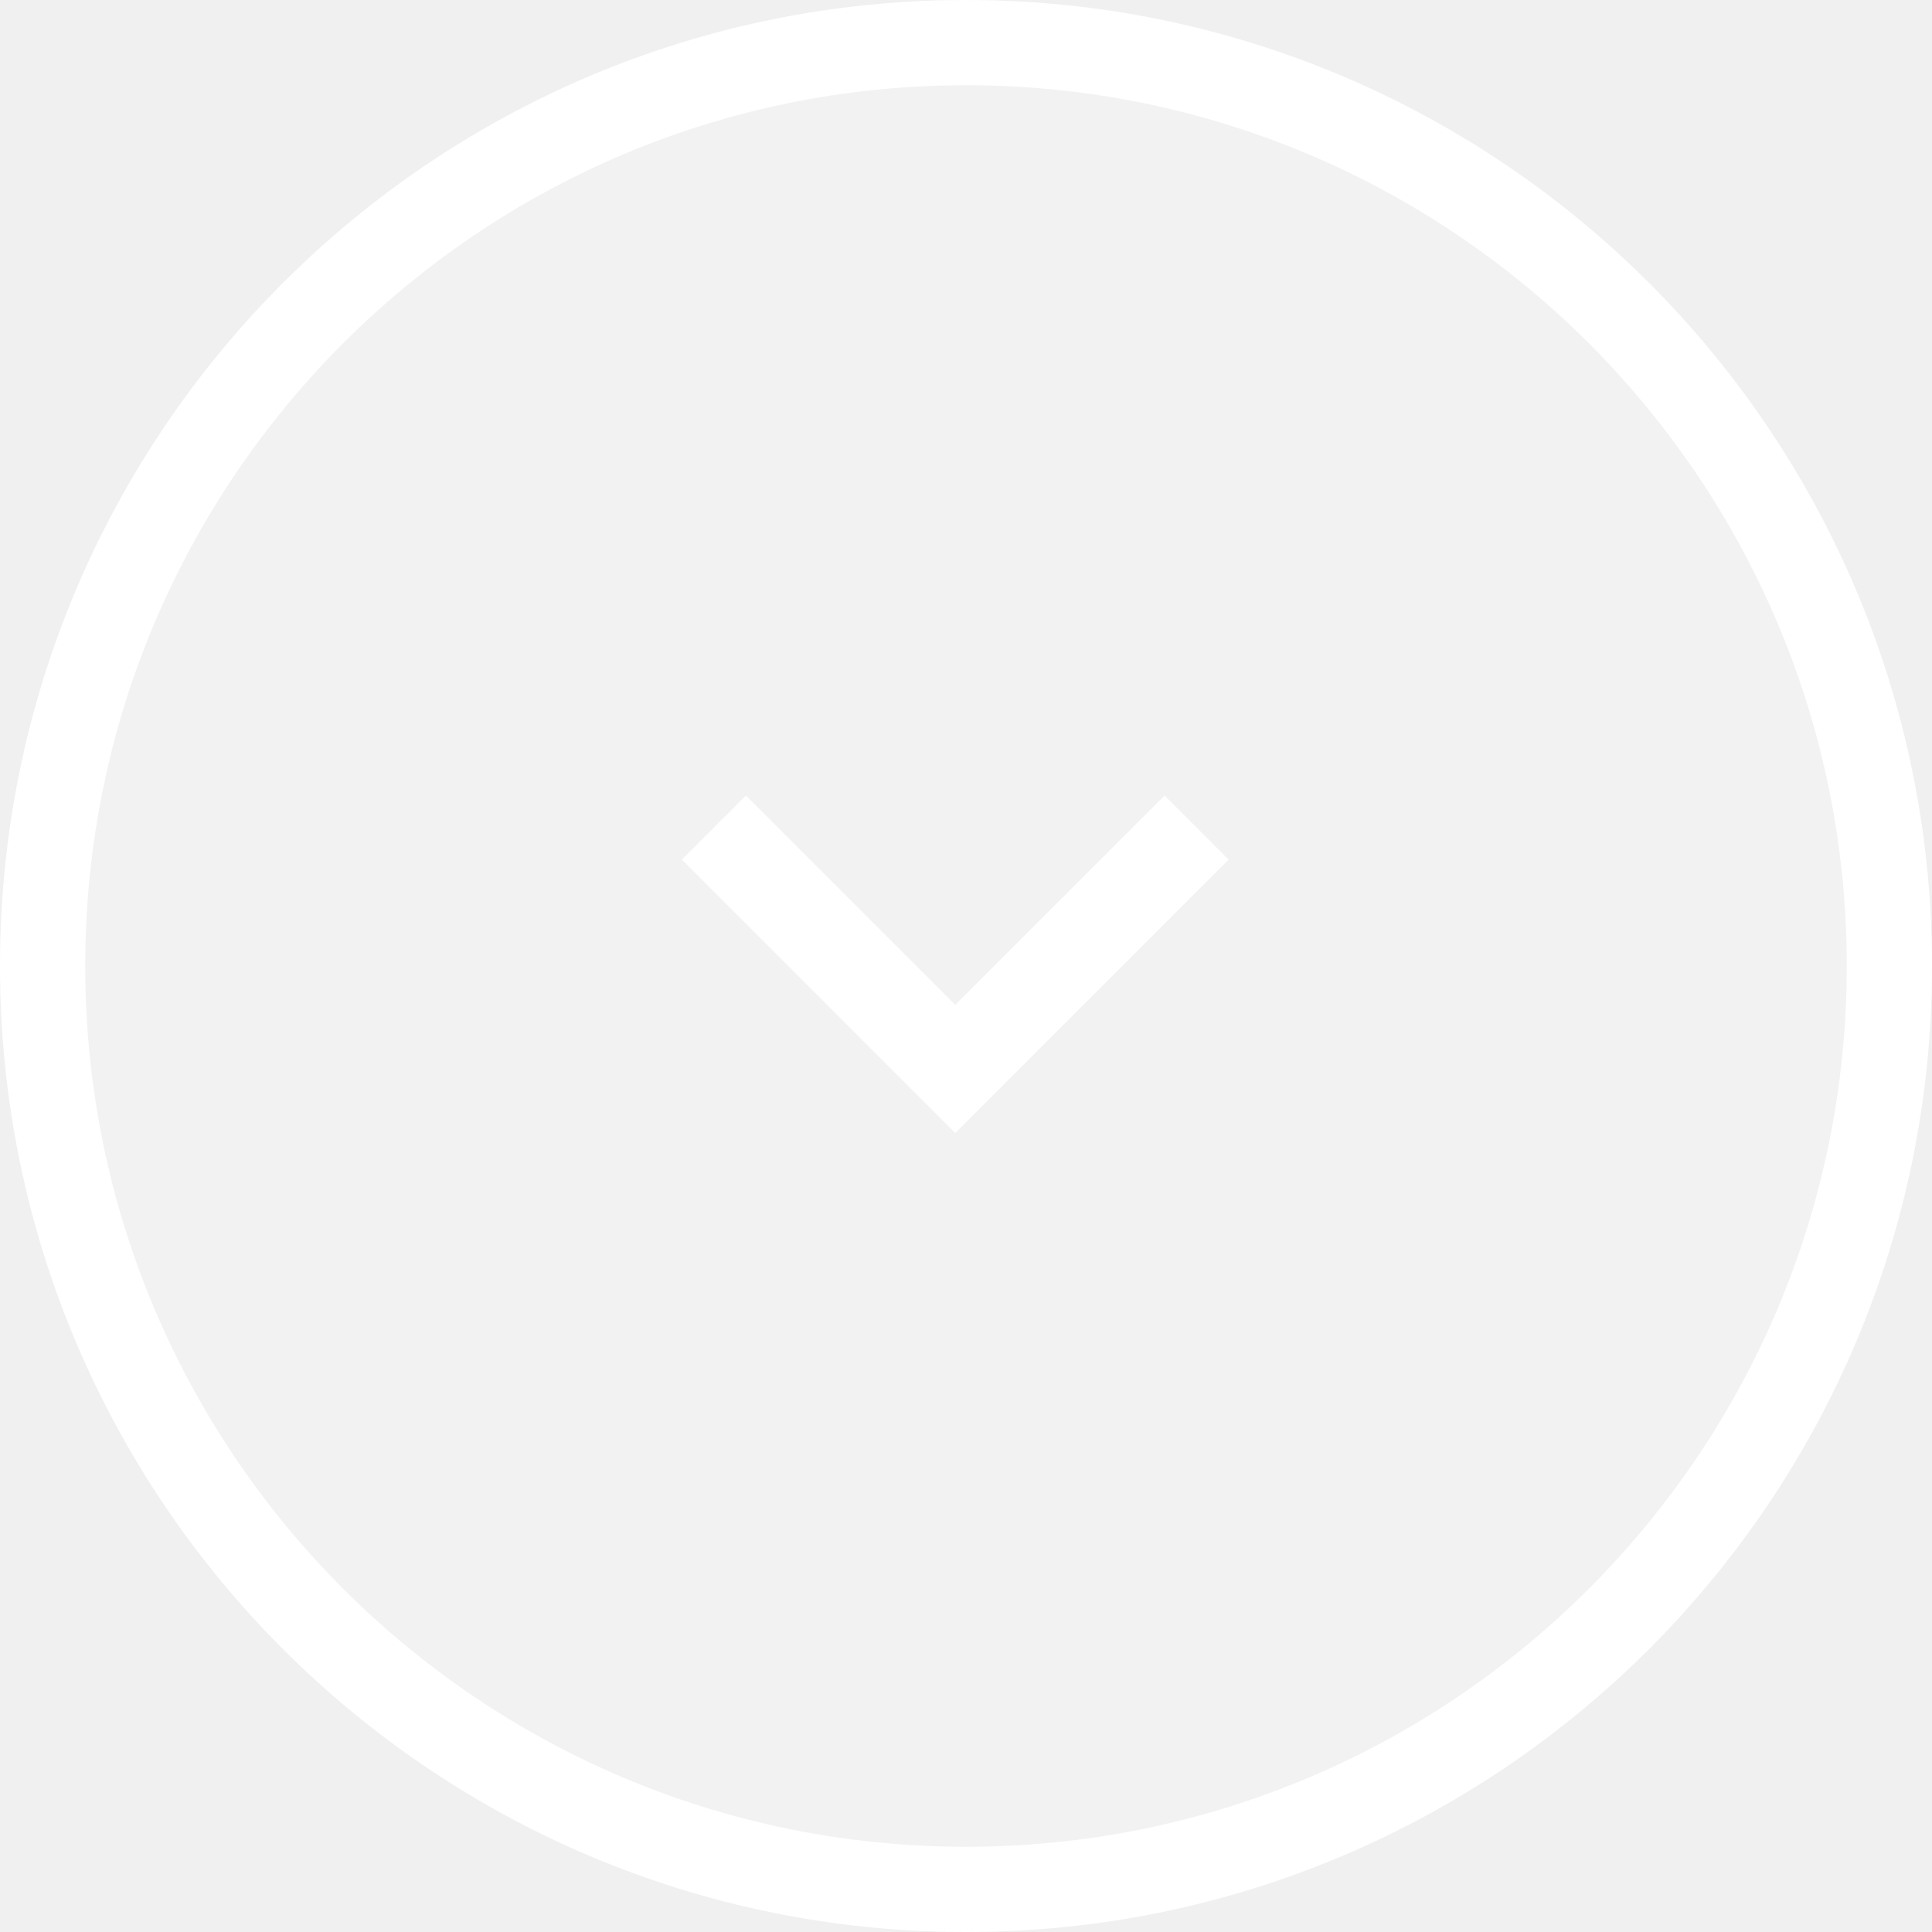
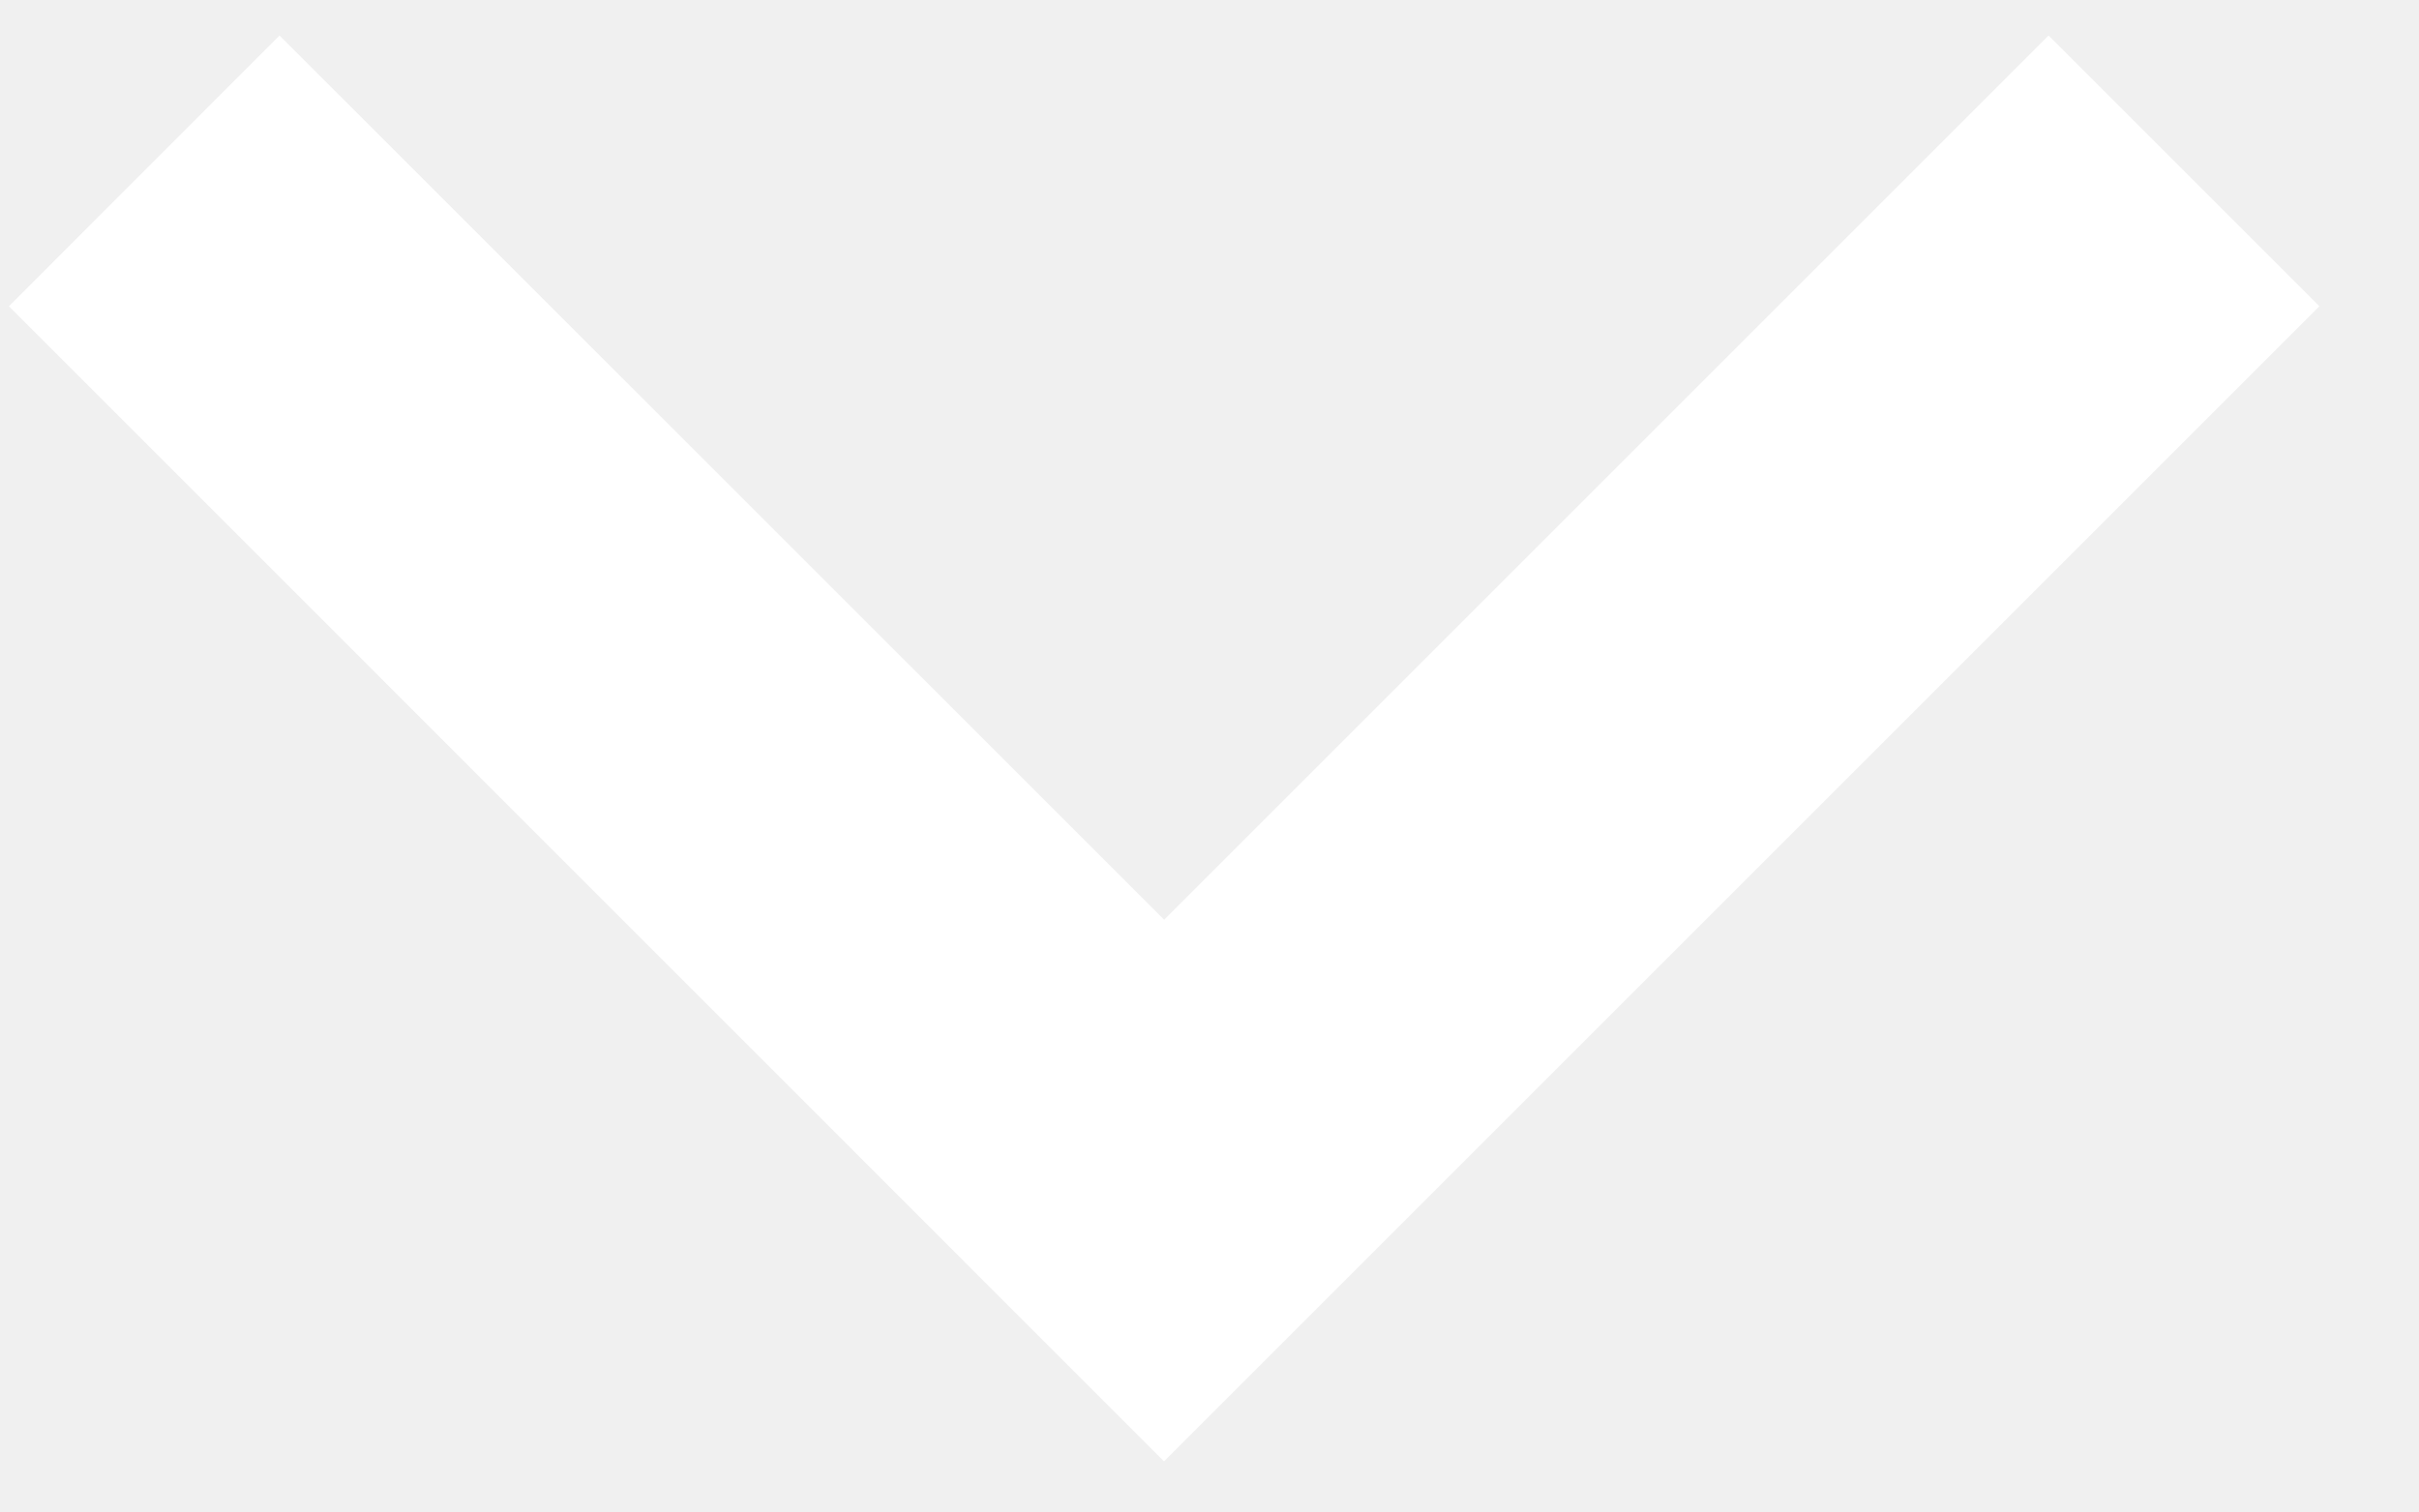
- <svg xmlns="http://www.w3.org/2000/svg" width="68" height="68" viewBox="0 0 68 68">
-   <g id="Group_2894" data-name="Group 2894" transform="translate(-8211 -10245)">
-     <g id="Ellipse_218" data-name="Ellipse 218" transform="translate(8211 10245)" fill="rgba(255,255,255,0.14)" stroke="#fff" stroke-width="3">
-       <circle cx="34" cy="34" r="34" stroke="none" />
-       <circle cx="34" cy="34" r="32.5" fill="none" />
-     </g>
-     <path id="keyboard_arrow_down" d="M194.255,274.5l7.367,7.367,7.367-7.367,2.255,2.255-9.623,9.623L192,276.755Z" transform="translate(8043 9998.5)" fill="#fff" />
-   </g>
+ <svg xmlns="http://www.w3.org/2000/svg" width="16" height="10" viewBox="0 0 16 10" fill="none">
+   <path d="M1.849 0.235L7.7 6.085L13.55 0.235L15.341 2.026L7.699 9.668L0.059 2.026L1.849 0.235Z" fill="white" />
</svg>
